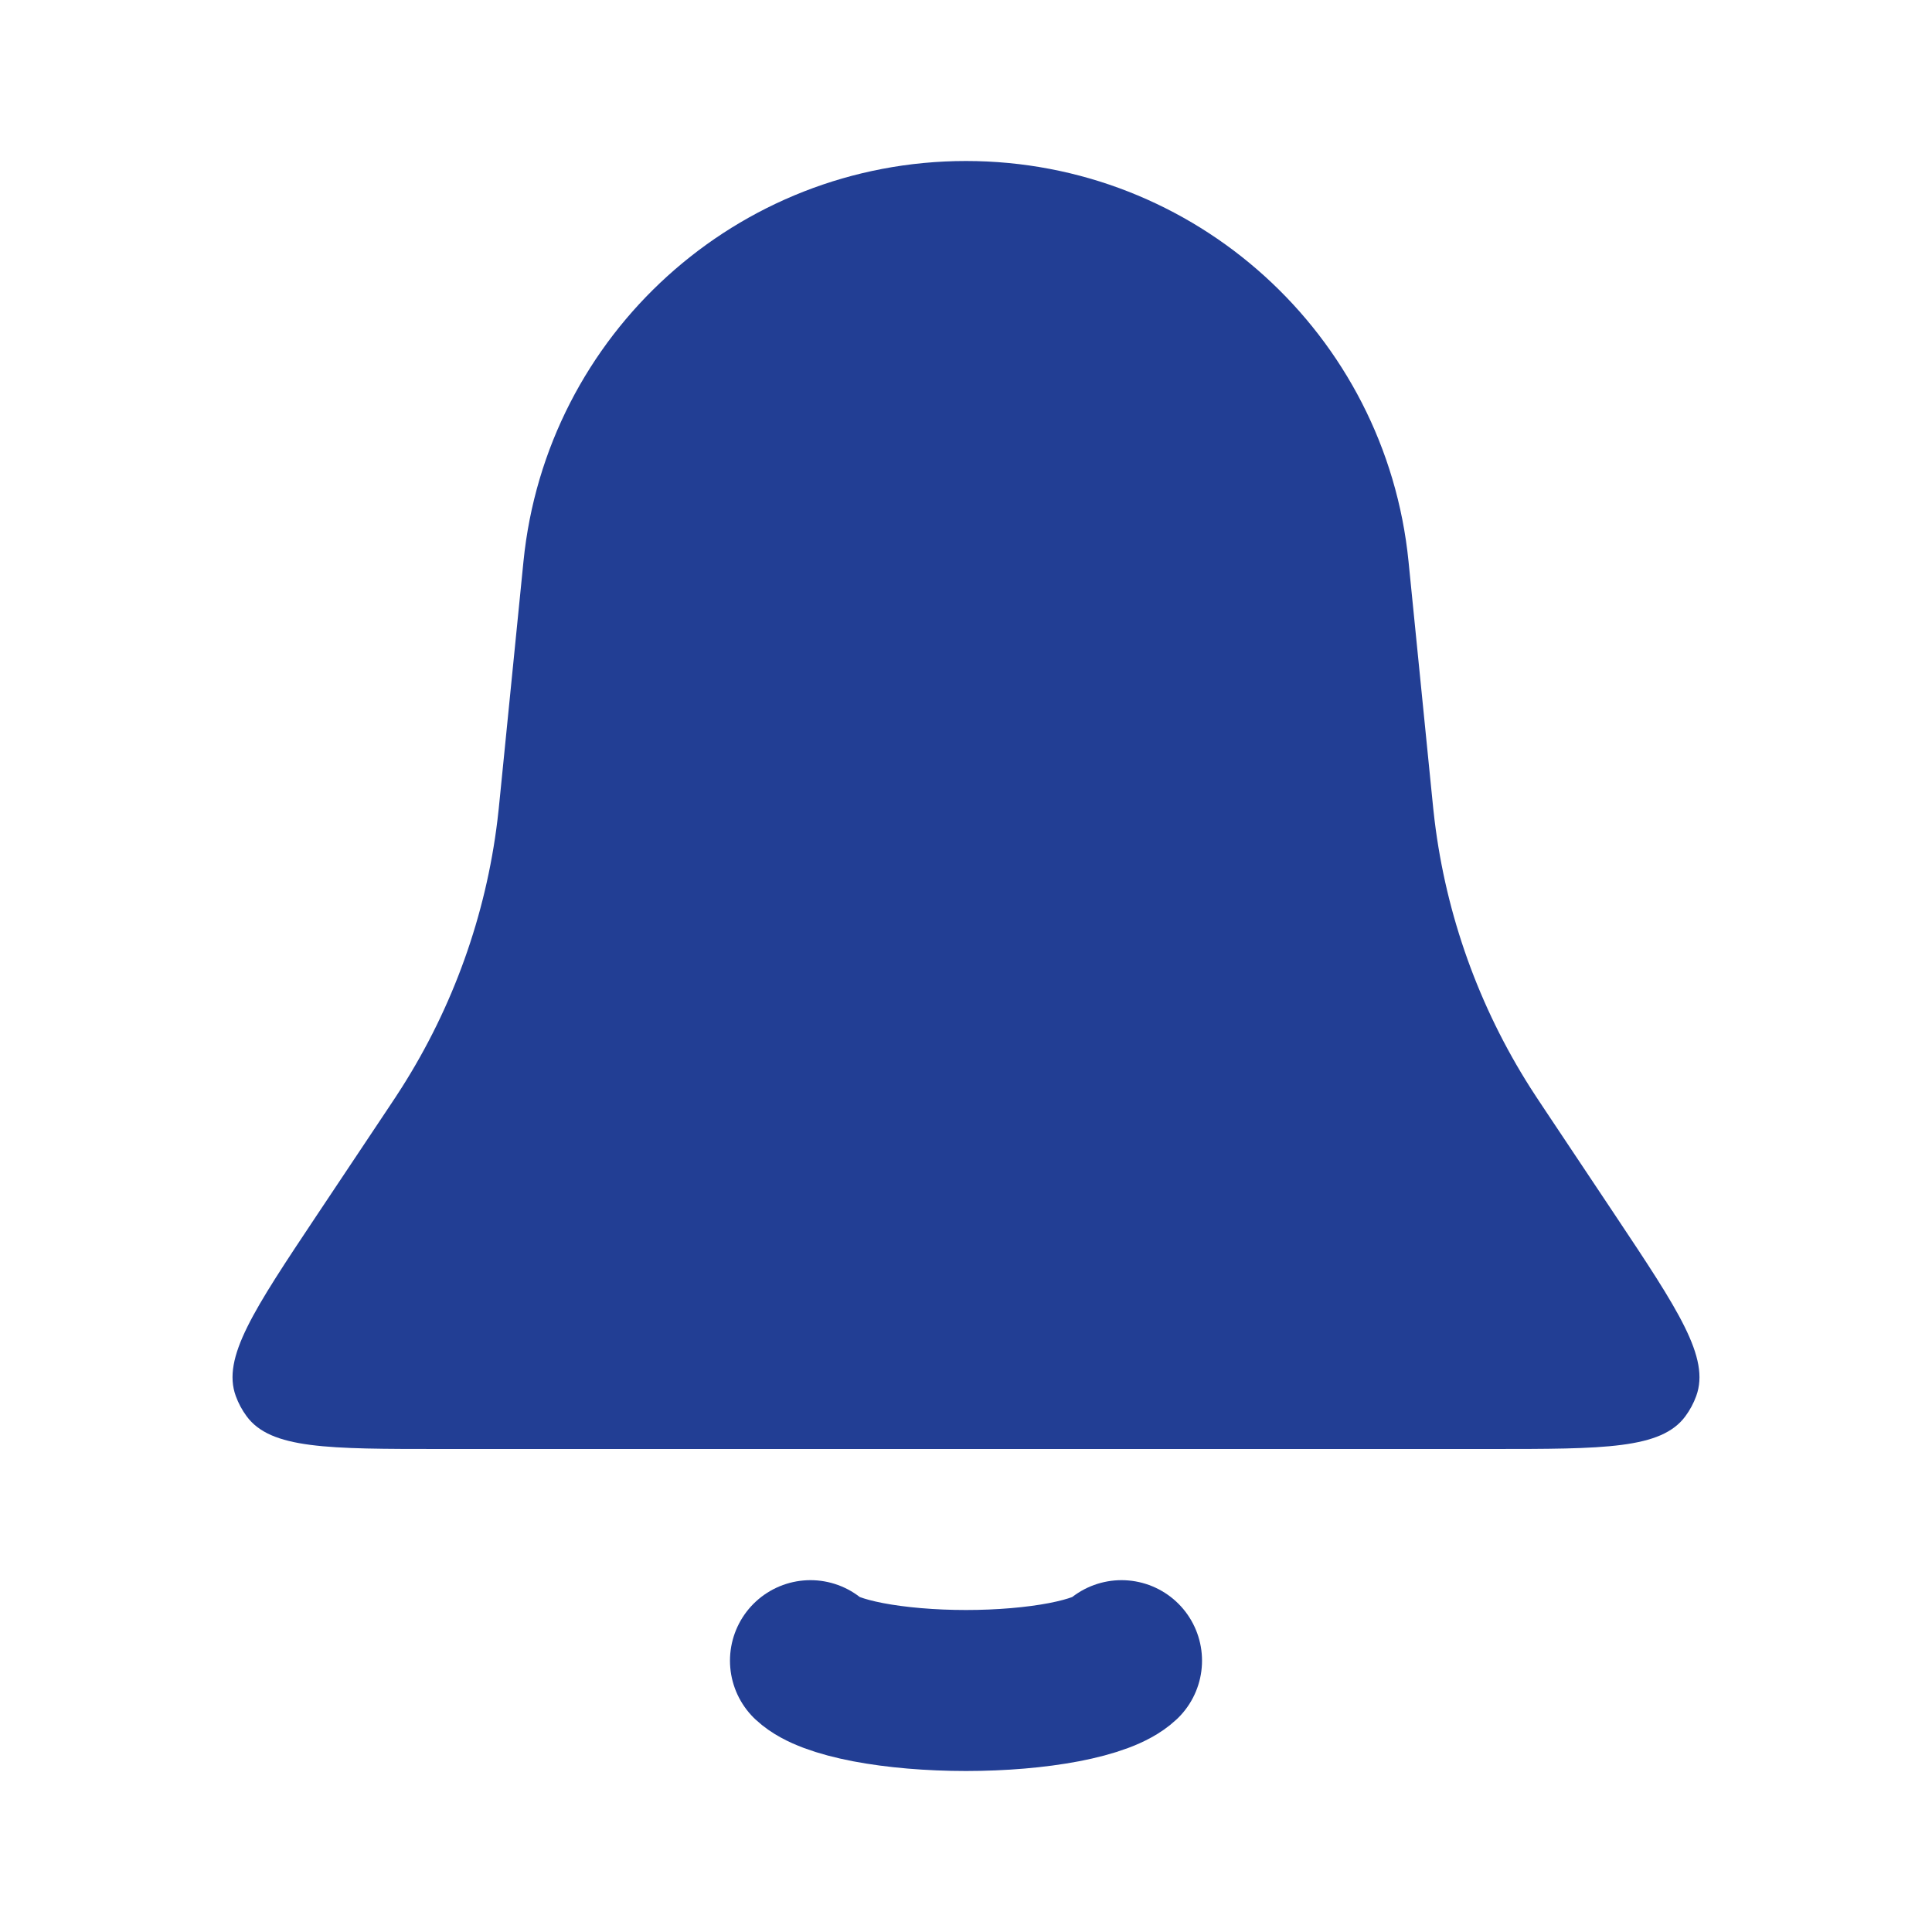
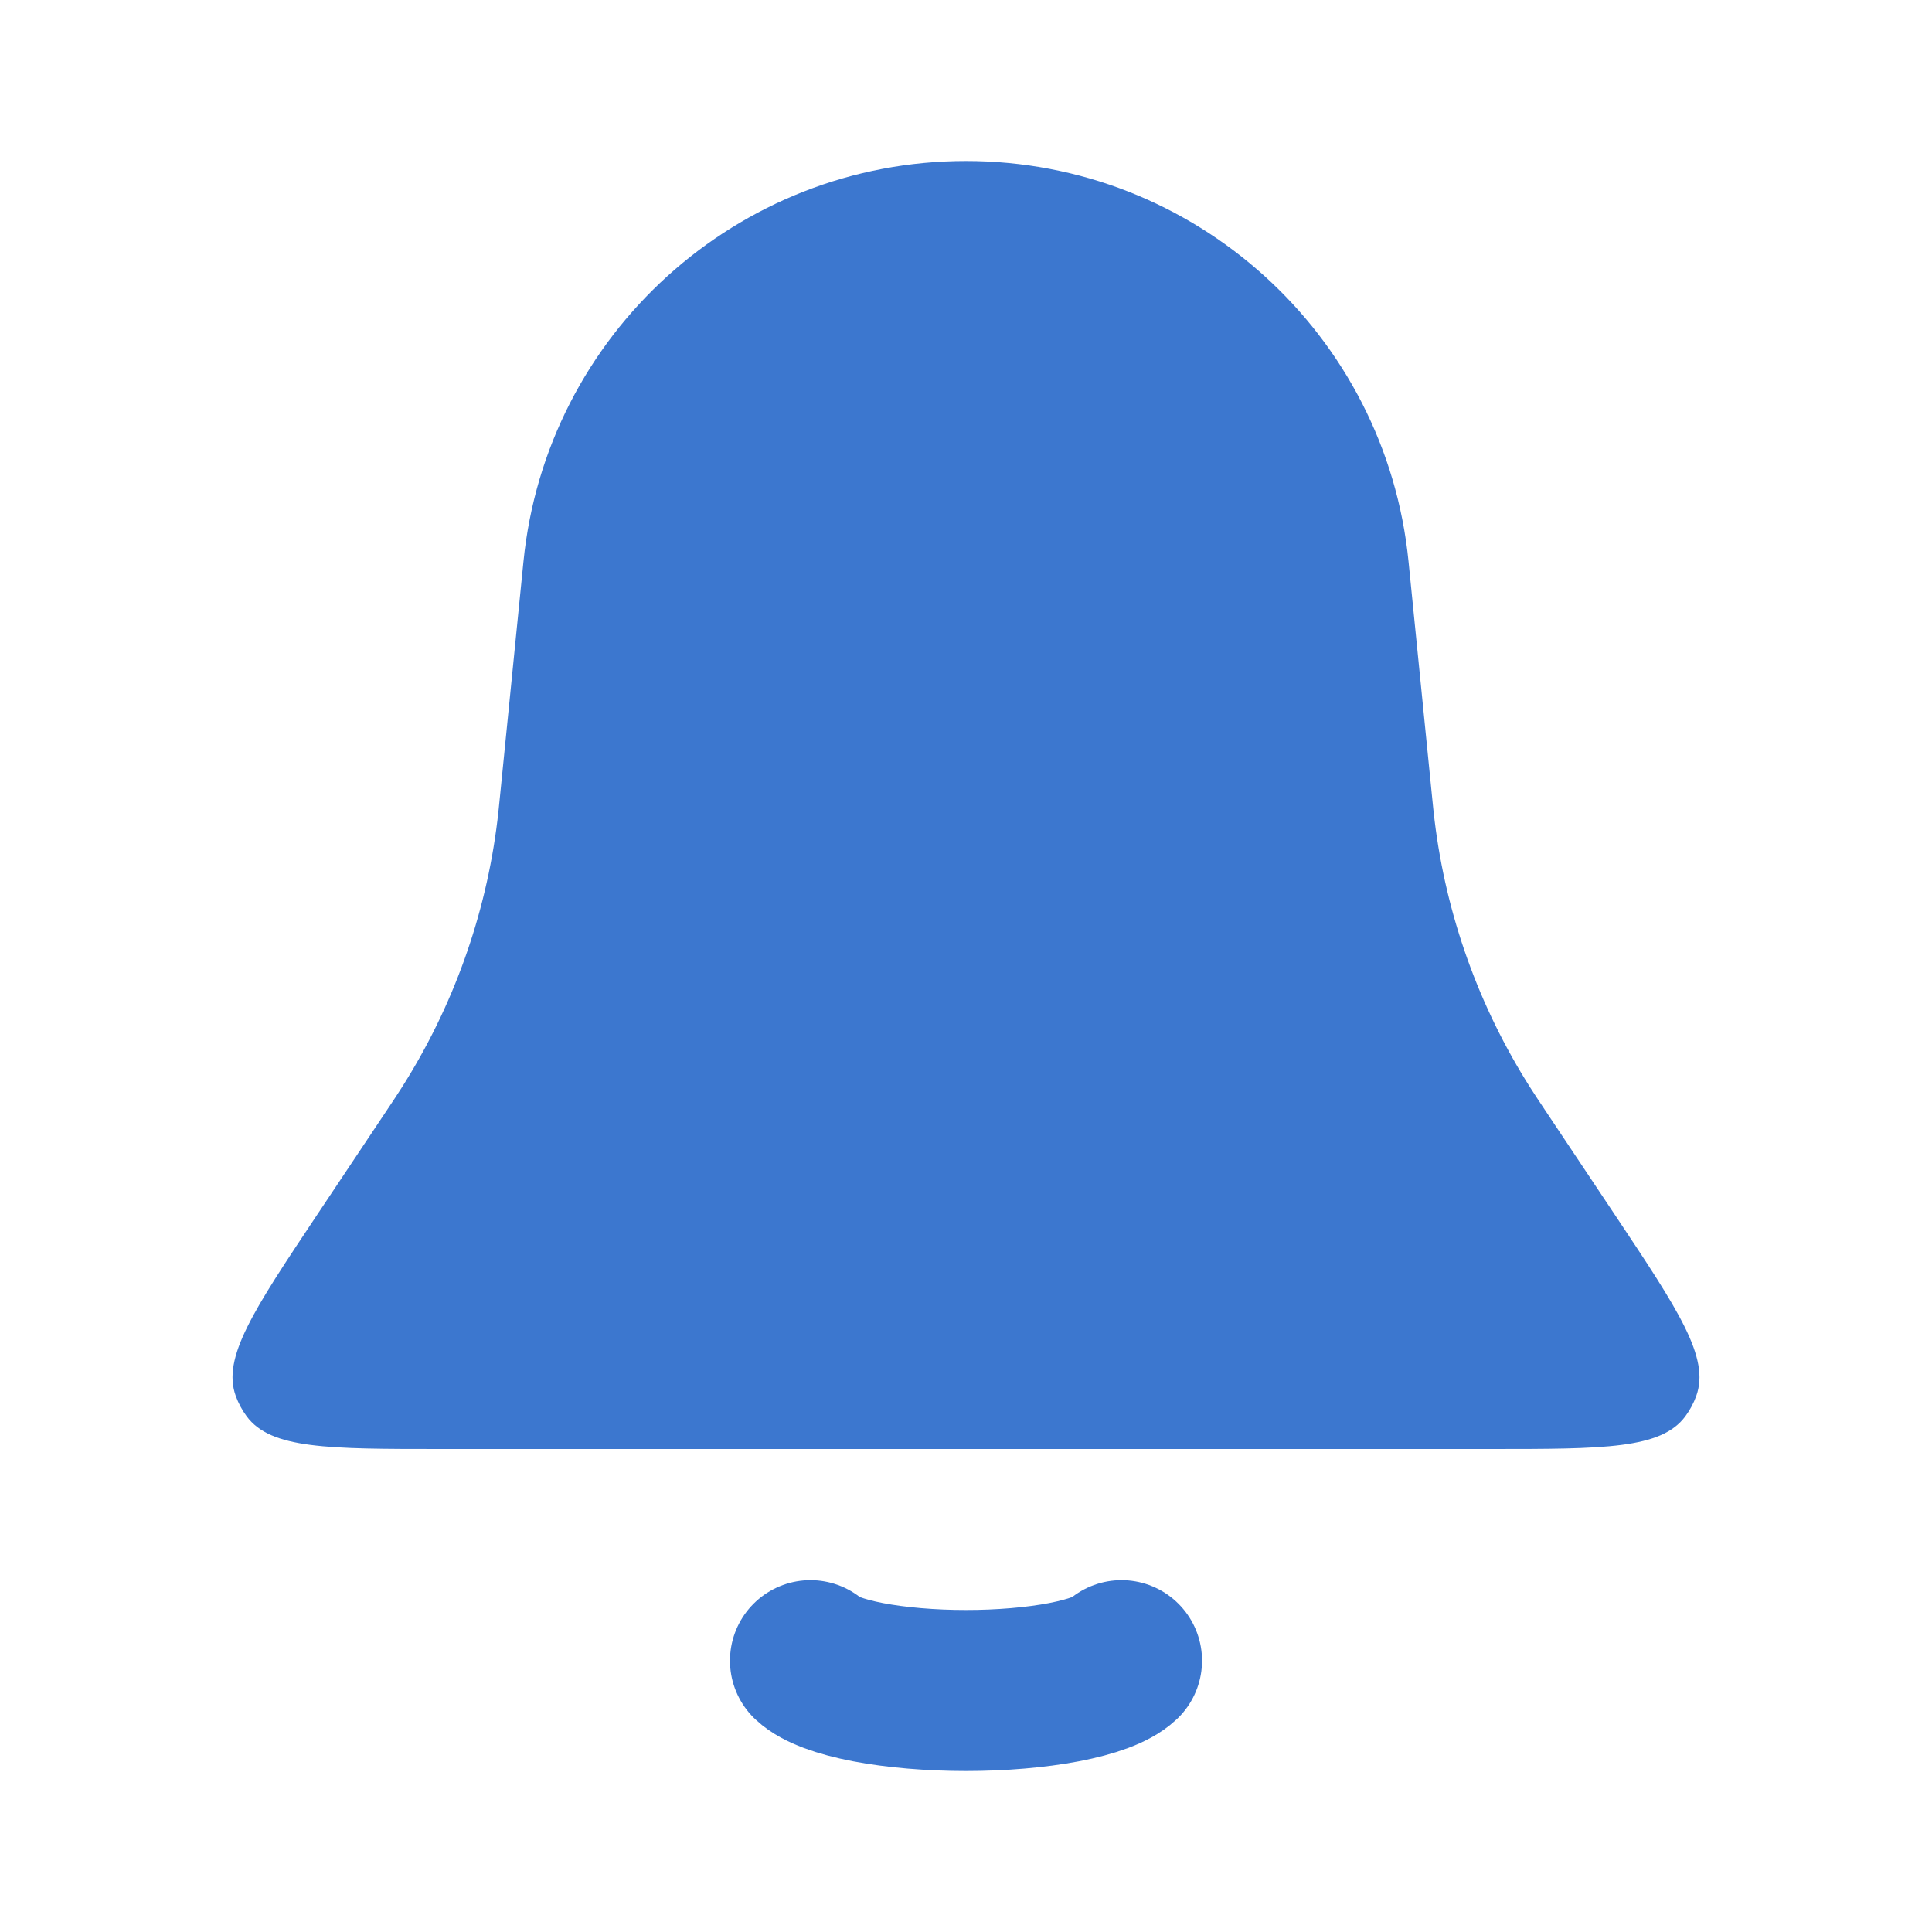
<svg xmlns="http://www.w3.org/2000/svg" width="36" height="36" viewBox="0 0 36 36" fill="none">
-   <path d="M9.754 10.463C10.177 6.226 13.742 3 18 3C22.258 3 25.823 6.226 26.246 10.463L26.676 14.762C26.702 15.023 26.715 15.154 26.731 15.283C26.947 17.058 27.558 18.762 28.517 20.27C28.587 20.38 28.659 20.489 28.805 20.708L30.097 22.645C31.276 24.414 31.866 25.299 31.607 26.012C31.558 26.147 31.49 26.274 31.405 26.389C30.956 27 29.892 27 27.766 27H8.234C6.108 27 5.044 27 4.595 26.389C4.51 26.274 4.442 26.147 4.393 26.012C4.134 25.299 4.724 24.414 5.903 22.645L7.195 20.708C7.341 20.489 7.414 20.38 7.483 20.27C8.442 18.762 9.053 17.058 9.269 15.283C9.285 15.154 9.298 15.023 9.324 14.762L9.754 10.463Z" fill="#223E94" />
-   <path d="M15.102 30.944C15.273 31.104 15.65 31.244 16.174 31.345C16.698 31.445 17.34 31.5 18 31.5C18.66 31.5 19.302 31.445 19.826 31.345C20.35 31.244 20.727 31.104 20.898 30.944" stroke="#223E94" stroke-width="3" stroke-linecap="round" />
+   <path d="M9.754 10.463C10.177 6.226 13.742 3 18 3C22.258 3 25.823 6.226 26.246 10.463L26.676 14.762C26.702 15.023 26.715 15.154 26.731 15.283C26.947 17.058 27.558 18.762 28.517 20.27C28.587 20.38 28.659 20.489 28.805 20.708L30.097 22.645C31.276 24.414 31.866 25.299 31.607 26.012C31.558 26.147 31.49 26.274 31.405 26.389C30.956 27 29.892 27 27.766 27H8.234C6.108 27 5.044 27 4.595 26.389C4.51 26.274 4.442 26.147 4.393 26.012C4.134 25.299 4.724 24.414 5.903 22.645L7.195 20.708C7.341 20.489 7.414 20.38 7.483 20.27C8.442 18.762 9.053 17.058 9.269 15.283C9.285 15.154 9.298 15.023 9.324 14.762L9.754 10.463Z" fill="#3C77CF" />
+   <path d="M15.102 30.944C15.273 31.104 15.65 31.244 16.174 31.345C16.698 31.445 17.34 31.5 18 31.5C18.66 31.5 19.302 31.445 19.826 31.345C20.35 31.244 20.727 31.104 20.898 30.944" stroke="#3C77CF" stroke-width="3" stroke-linecap="round" />
</svg>
